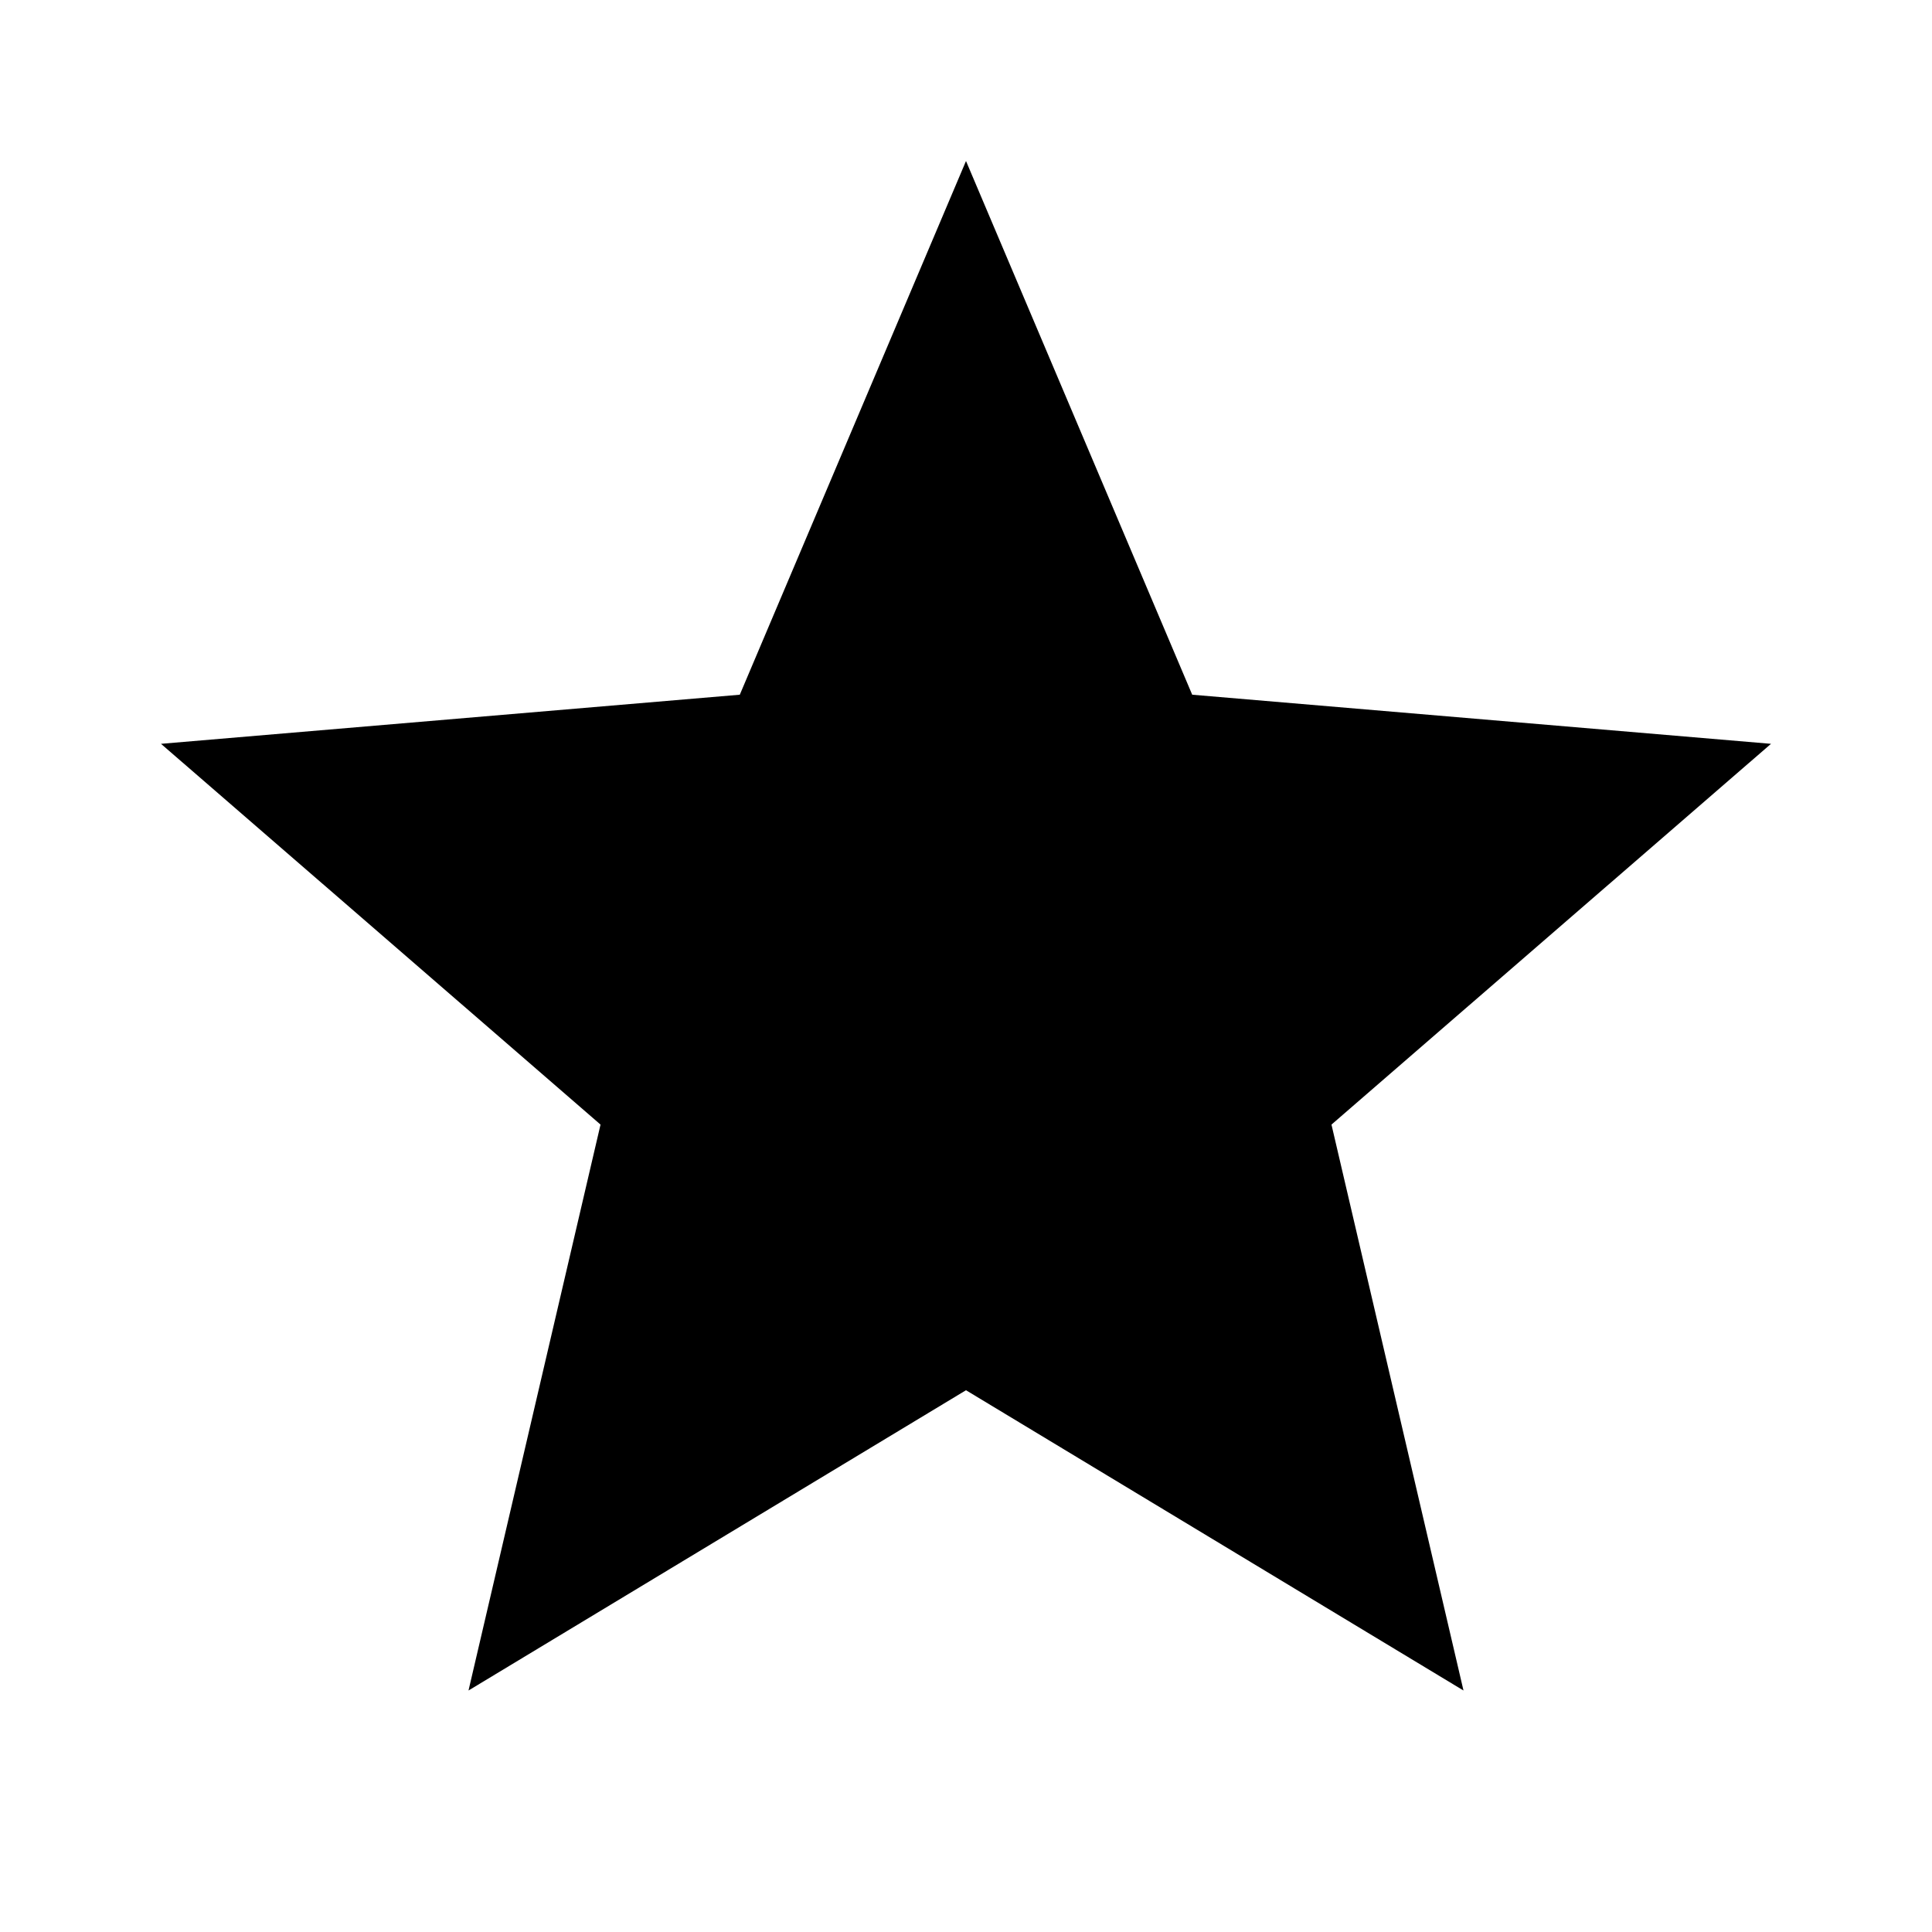
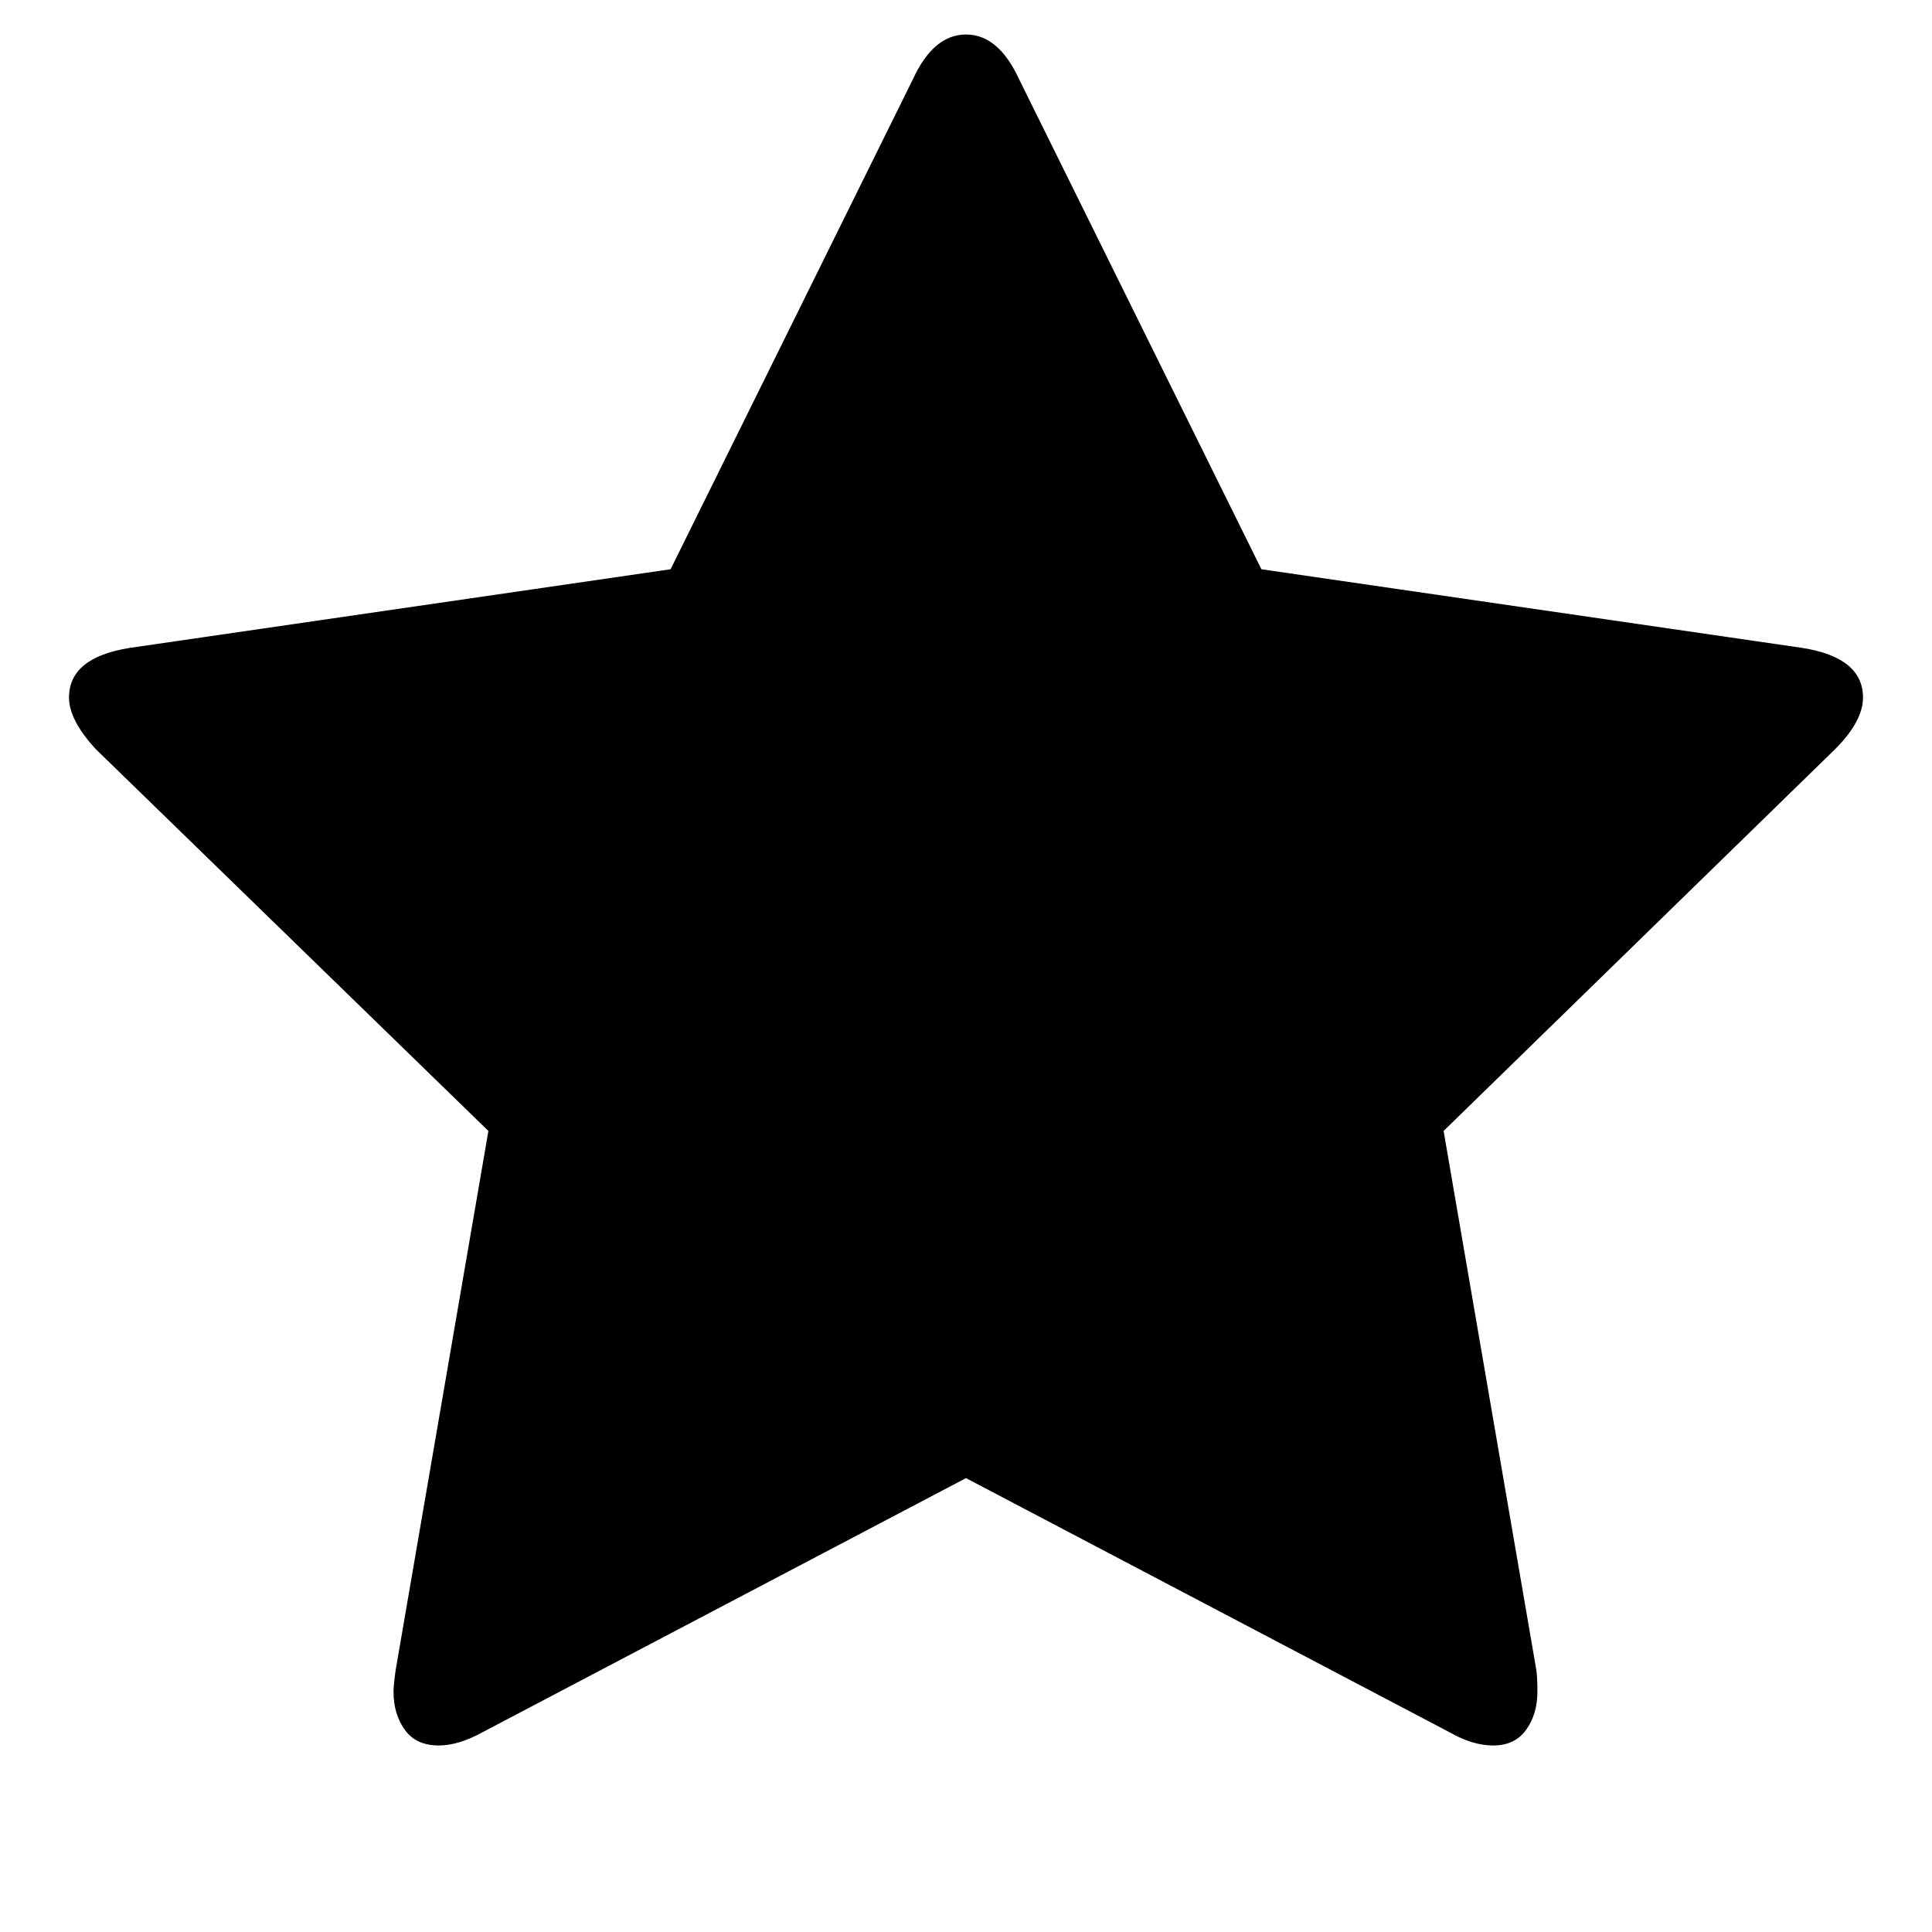
- <svg xmlns="http://www.w3.org/2000/svg" fill="#000000" height="24" viewBox="0 0 24 24" width="24">
-   <path d="M0 0h24v24H0z" fill="none" />
-   <path d="M12 17.27L18.18 21l-1.64-7.03L22 9.24l-7.19-.61L12 2 9.19 8.63 2 9.24l5.46 4.73L5.82 21z" />
-   <path d="M0 0h24v24H0z" fill="none" />
+ <svg xmlns="http://www.w3.org/2000/svg" width="1792" height="1792" viewBox="0 0 1792 1792">
+   <path d="M1728 647q0 22-26 48l-363 354 86 500q1 7 1 20 0 21-10.5 35.5t-30.5 14.5q-19 0-40-12l-449-236-449 236q-22 12-40 12-21 0-31.5-14.5t-10.5-35.5q0-6 2-20l86-500-364-354q-25-27-25-48 0-37 56-46l502-73 225-455q19-41 49-41t49 41l225 455 502 73q56 9 56 46z" />
</svg>
